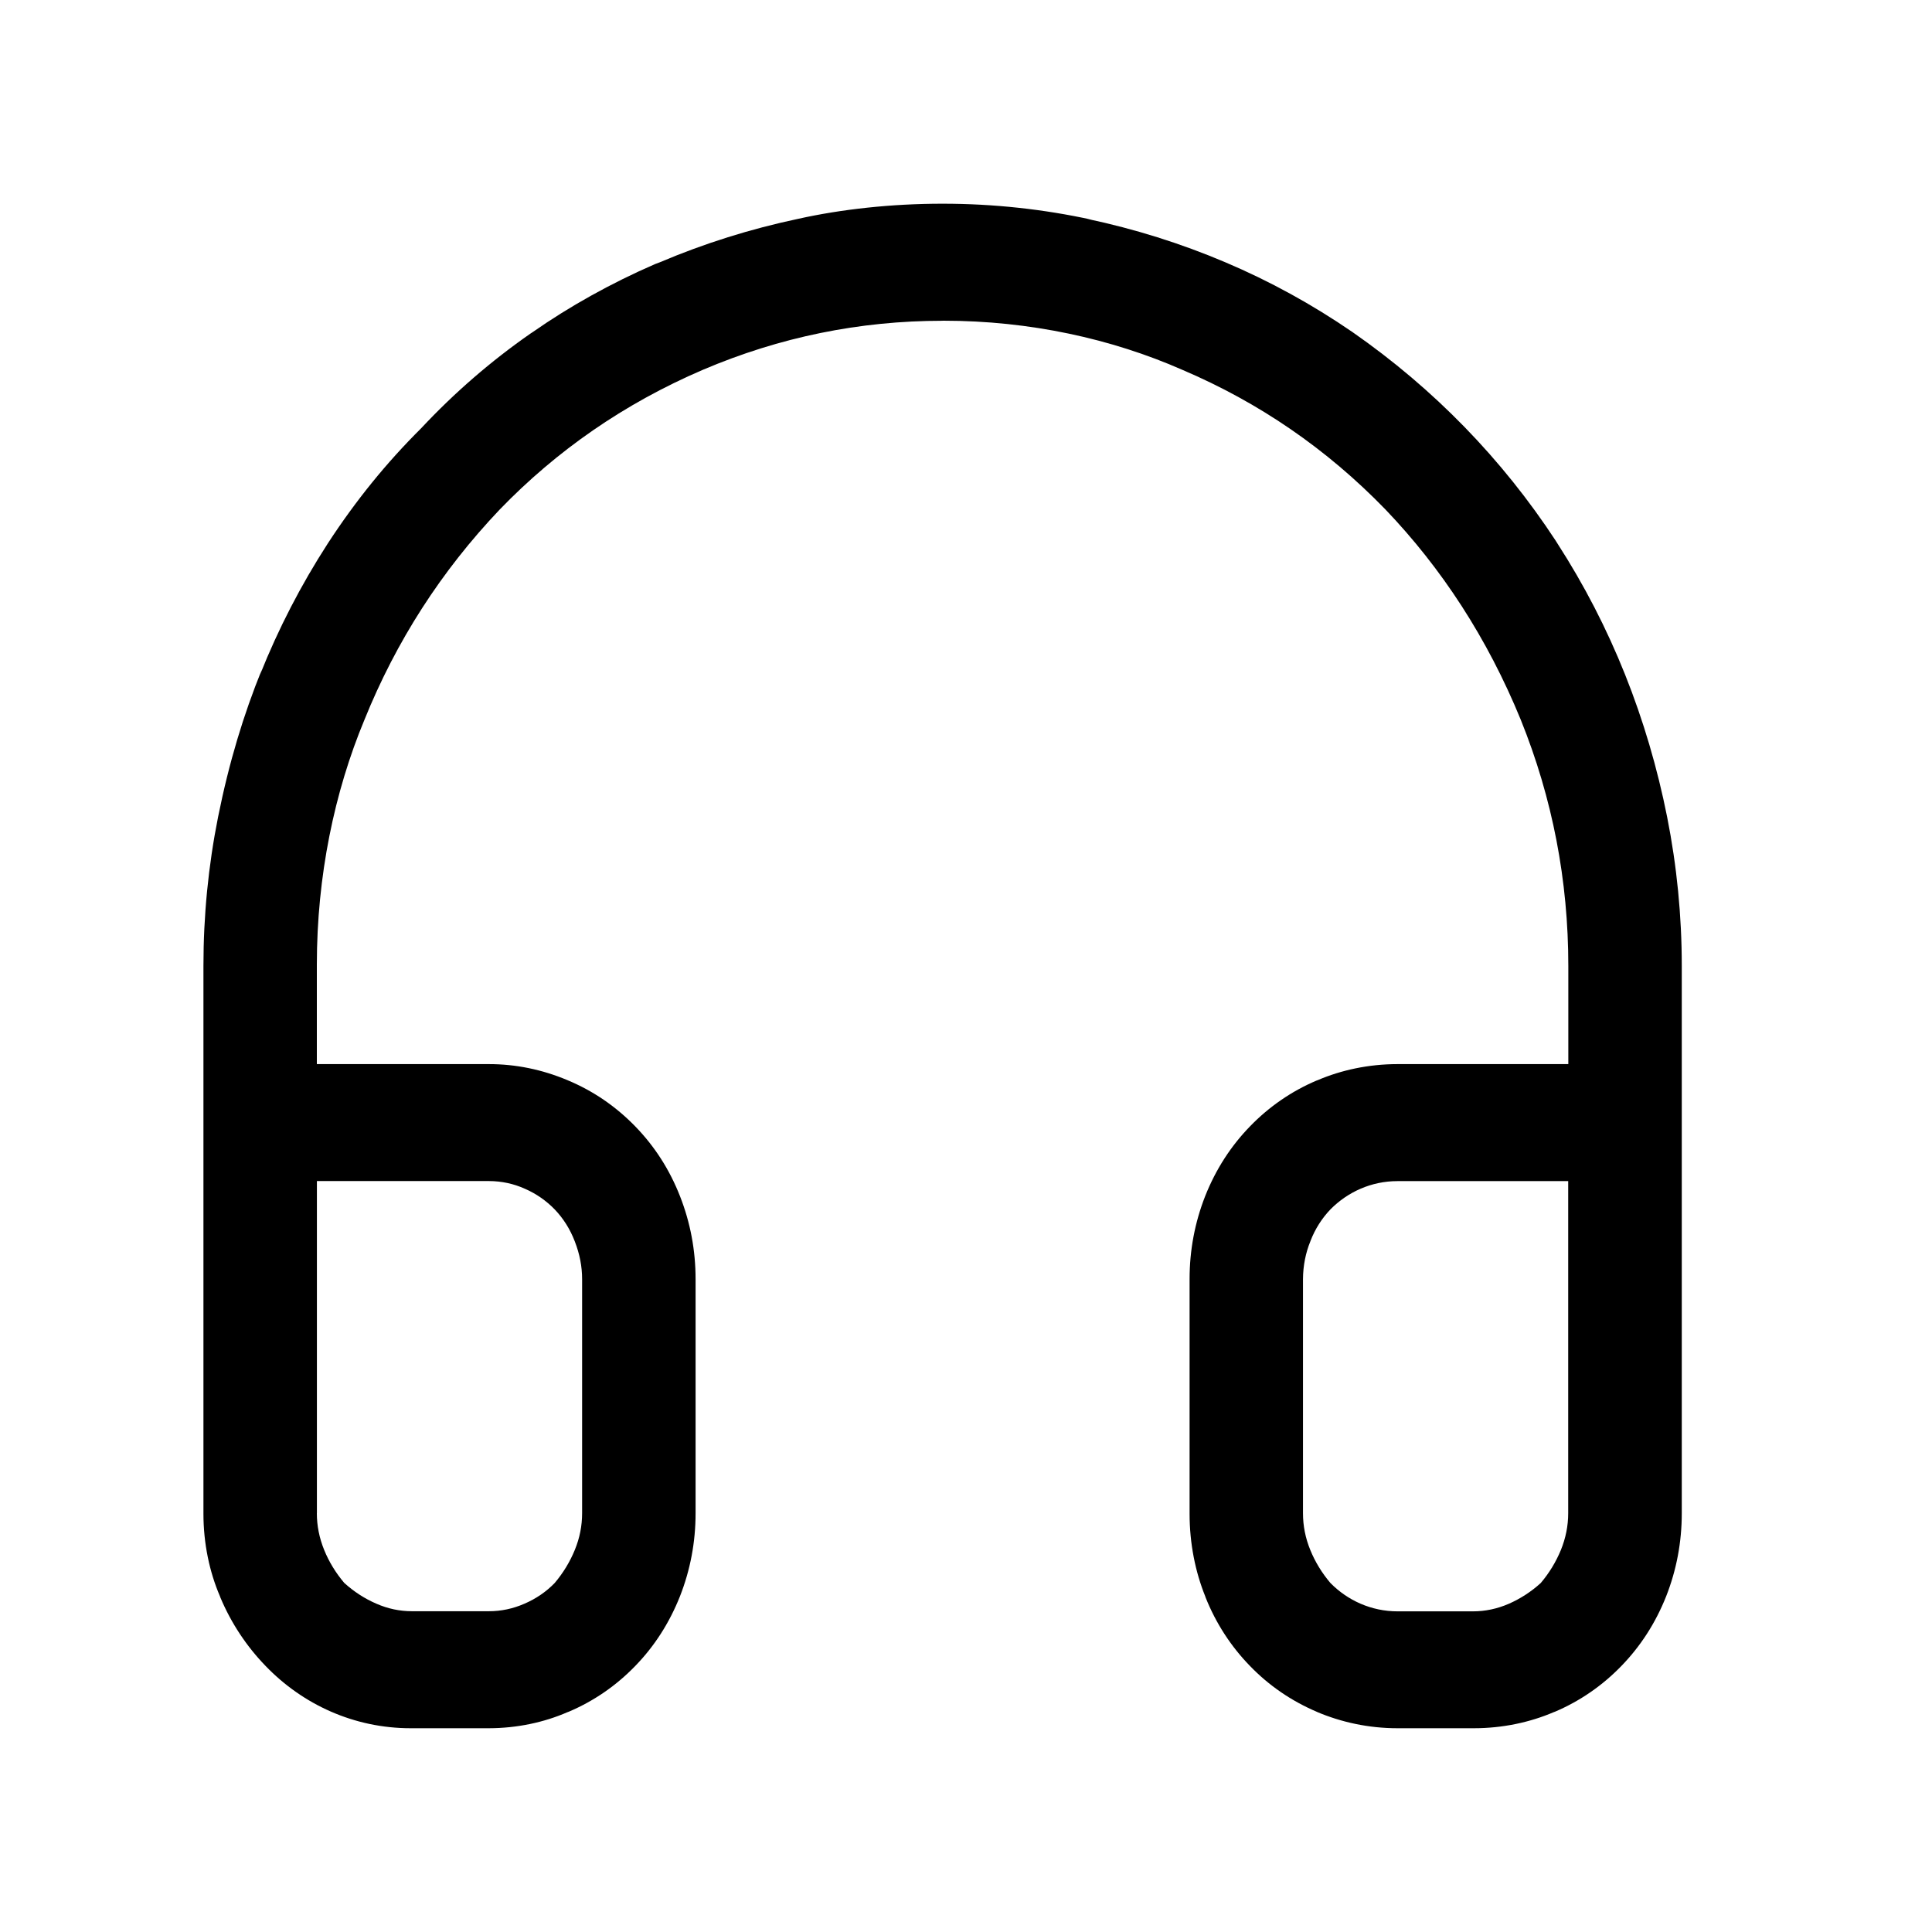
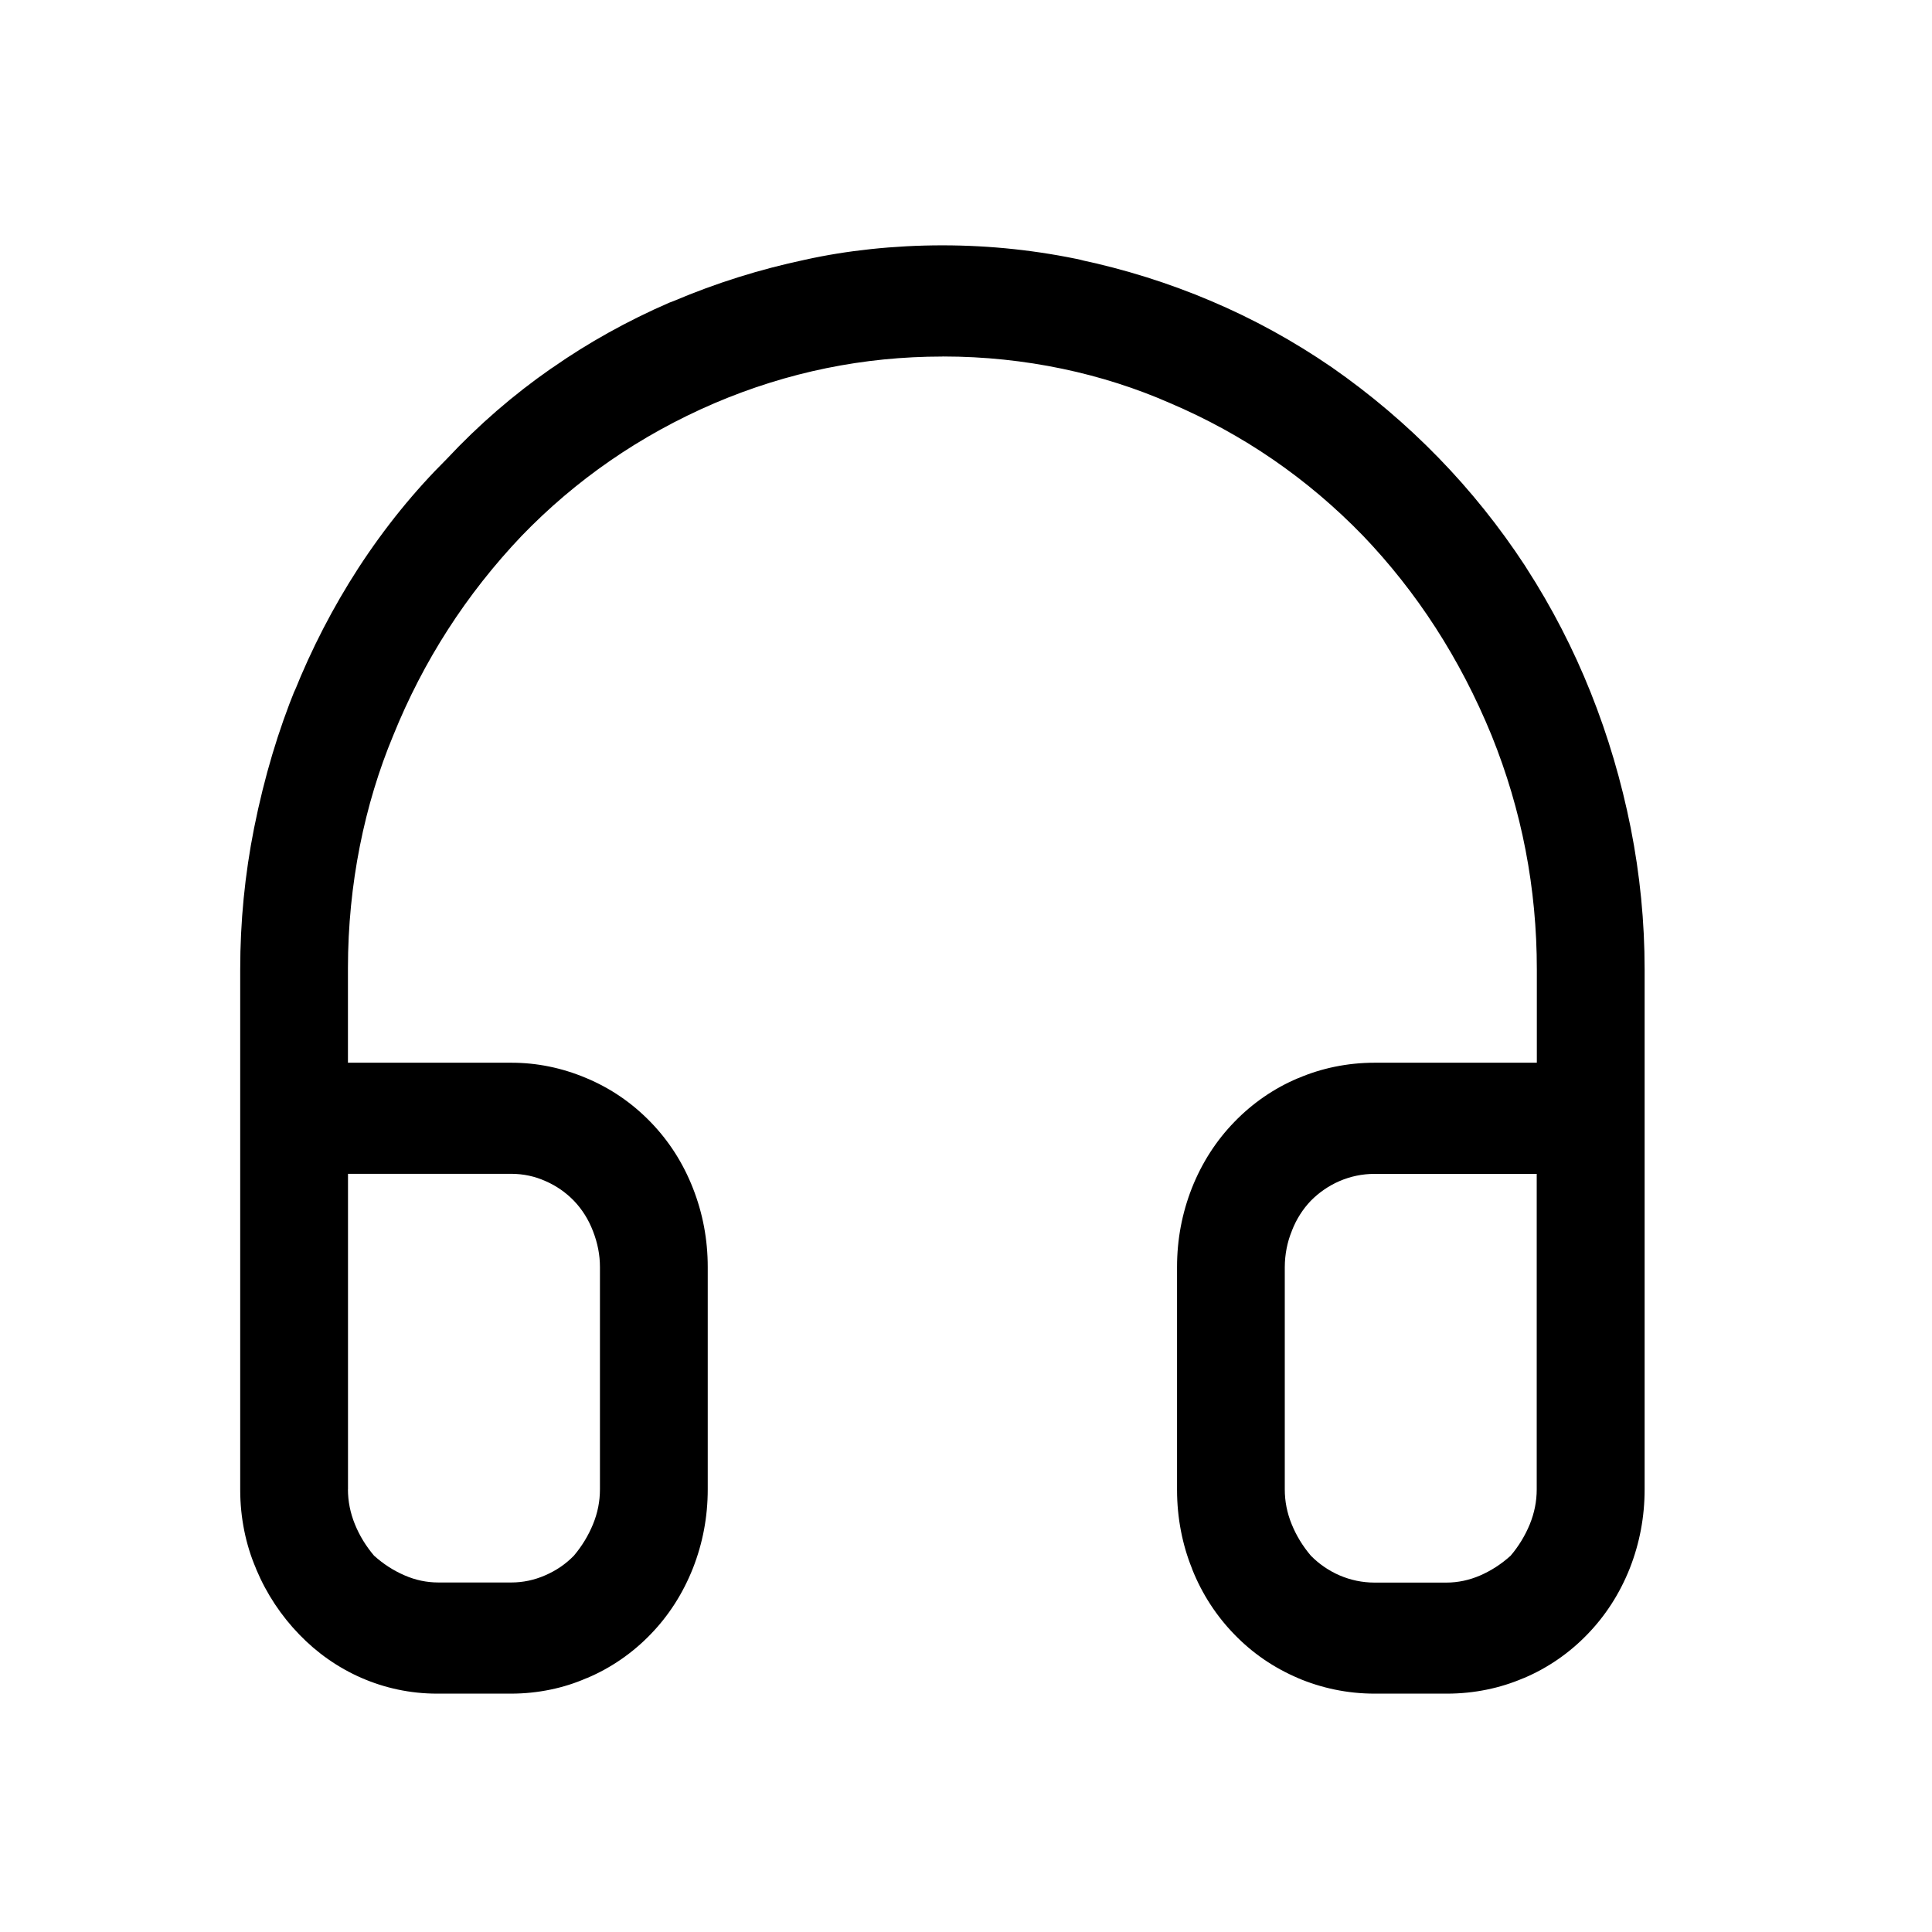
<svg xmlns="http://www.w3.org/2000/svg" width="256" height="256" viewBox="0 0 256 256" fill="none">
-   <path d="M124.897 42.504C113.904 42.504 103.315 44.664 93.137 49C82.657 53.496 73.72 59.752 66.226 67.504C58.469 75.664 52.495 84.96 48.291 95.376C44.303 104.952 41.984 116.104 41.984 127.808C41.984 127.872 41.984 127.944 41.984 128.008V141H64.776C68.329 141 71.804 141.704 75.194 143.128C78.592 144.544 81.579 146.584 84.17 149.248C86.761 151.912 88.731 155 90.104 158.504C91.477 162 92.168 165.664 92.168 169.504V200.504C92.168 204.336 91.477 208 90.104 211.504C88.677 215.104 86.668 218.184 84.17 220.752C81.68 223.328 78.693 225.4 75.373 226.808L75.194 226.872C72.114 228.216 68.538 228.992 64.776 229H54.59C54.536 229 54.474 229 54.412 229C46.902 229 40.099 225.848 35.196 220.752C32.683 218.16 30.642 215.096 29.207 211.688L29.137 211.496C27.757 208.28 26.957 204.52 26.957 200.576C26.957 200.544 26.957 200.52 26.957 200.488V128C26.957 121.336 27.601 114.752 28.897 108.248C30.348 101.024 32.264 94.704 34.715 88.672L34.467 89.368C36.895 83.288 39.882 77.504 43.442 72C47.174 66.272 51.246 61.28 55.777 56.776L55.8 56.752C60.199 52.048 65.04 47.856 70.276 44.208L70.594 44C75.435 40.616 80.974 37.52 86.799 34.992L87.436 34.752C93.331 32.248 99.436 30.336 105.743 29C111.5 27.72 118.117 26.992 124.897 26.992C131.677 26.992 138.286 27.72 144.671 29.112L144.05 29C150.357 30.336 156.462 32.248 162.358 34.752C168.254 37.248 173.87 40.336 179.208 44C190.022 51.528 199.059 60.848 206.134 71.64L206.359 72C209.912 77.504 212.899 83.296 215.327 89.376C217.755 95.456 219.609 101.752 220.905 108.256C222.192 114.752 222.844 121.336 222.844 128V200.504C222.844 204.336 222.154 208 220.781 211.504C219.353 215.104 217.336 218.184 214.838 220.752C212.348 223.328 209.361 225.4 206.049 226.808L205.87 226.872C202.736 228.216 199.106 229 195.289 229C195.258 229 195.227 229 195.196 229H185.266C185.243 229 185.212 229 185.181 229C181.364 229 177.734 228.216 174.414 226.8L174.6 226.872C171.109 225.4 168.122 223.328 165.632 220.752C163.126 218.184 161.117 215.104 159.752 211.68L159.69 211.496C158.386 208.264 157.626 204.52 157.626 200.584C157.626 200.552 157.626 200.52 157.626 200.488V169.496C157.626 165.664 158.317 162 159.69 158.496C161.117 154.896 163.134 151.816 165.632 149.248C168.122 146.672 171.109 144.6 174.421 143.192L174.6 143.128C177.734 141.784 181.364 141 185.181 141C185.212 141 185.243 141 185.274 141H207.81V128C207.81 116.664 205.715 105.792 201.511 95.376C197.081 84.552 191.03 75.296 183.56 67.488L183.567 67.496C175.81 59.496 166.842 53.336 156.656 49C147.309 44.888 136.44 42.496 125.029 42.496C124.982 42.496 124.943 42.496 124.897 42.496V42.504ZM207.802 156.504H185.259C185.235 156.504 185.204 156.504 185.173 156.504C181.713 156.504 178.579 157.936 176.291 160.248C175.158 161.432 174.258 162.848 173.653 164.416L173.622 164.504C173.017 165.984 172.66 167.696 172.653 169.504V200.512C172.653 202.176 172.971 203.8 173.622 205.384C174.266 206.968 175.158 208.424 176.291 209.76C178.579 212.08 181.721 213.512 185.181 213.512C185.204 213.512 185.235 213.512 185.259 213.512H195.188C196.802 213.512 198.384 213.176 199.92 212.512C201.449 211.84 202.868 210.928 204.156 209.76C205.289 208.424 206.173 206.96 206.825 205.384C207.469 203.8 207.794 202.176 207.794 200.504V156.504H207.802ZM41.984 200.504C41.984 202.168 42.31 203.792 42.954 205.376C43.597 206.96 44.49 208.416 45.622 209.752C46.918 210.92 48.33 211.832 49.866 212.496C51.402 213.168 52.969 213.496 54.598 213.496H64.776C66.389 213.496 67.964 213.168 69.5 212.496C71.036 211.832 72.37 210.92 73.503 209.752C74.628 208.416 75.52 206.952 76.164 205.376C76.816 203.792 77.133 202.168 77.133 200.496V169.496C77.133 167.832 76.816 166.168 76.164 164.496C75.535 162.848 74.628 161.432 73.503 160.256C72.386 159.104 71.059 158.176 69.578 157.528L69.5 157.496C68.104 156.864 66.475 156.496 64.768 156.496H41.992V200.496L41.984 200.504Z" fill="currentColor" />
+   <g data-optical="rg" transform="translate(124.39,137.31) scale(0.95) translate(-124.39,-137.31)">
+     <path d="M124.897 42.504C113.904 42.504 103.315 44.664 93.137 49C82.657 53.496 73.72 59.752 66.226 67.504C58.469 75.664 52.495 84.96 48.291 95.376C44.303 104.952 41.984 116.104 41.984 127.808C41.984 127.872 41.984 127.944 41.984 128.008V141H64.776C68.329 141 71.804 141.704 75.194 143.128C78.592 144.544 81.579 146.584 84.17 149.248C86.761 151.912 88.731 155 90.104 158.504C91.477 162 92.168 165.664 92.168 169.504V200.504C92.168 204.336 91.477 208 90.104 211.504C88.677 215.104 86.668 218.184 84.17 220.752C81.68 223.328 78.693 225.4 75.373 226.808L75.194 226.872C72.114 228.216 68.538 228.992 64.776 229H54.59C54.536 229 54.474 229 54.412 229C46.902 229 40.099 225.848 35.196 220.752C32.683 218.16 30.642 215.096 29.207 211.688L29.137 211.496C27.757 208.28 26.957 204.52 26.957 200.576C26.957 200.544 26.957 200.52 26.957 200.488V128C26.957 121.336 27.601 114.752 28.897 108.248C30.348 101.024 32.264 94.704 34.715 88.672L34.467 89.368C36.895 83.288 39.882 77.504 43.442 72C47.174 66.272 51.246 61.28 55.777 56.776L55.8 56.752C60.199 52.048 65.04 47.856 70.276 44.208L70.594 44C75.435 40.616 80.974 37.52 86.799 34.992L87.436 34.752C93.331 32.248 99.436 30.336 105.743 29C111.5 27.72 118.117 26.992 124.897 26.992C131.677 26.992 138.286 27.72 144.671 29.112L144.05 29C150.357 30.336 156.462 32.248 162.358 34.752C168.254 37.248 173.87 40.336 179.208 44C190.022 51.528 199.059 60.848 206.134 71.64L206.359 72C209.912 77.504 212.899 83.296 215.327 89.376C217.755 95.456 219.609 101.752 220.905 108.256C222.192 114.752 222.844 121.336 222.844 128V200.504C222.844 204.336 222.154 208 220.781 211.504C219.353 215.104 217.336 218.184 214.838 220.752C212.348 223.328 209.361 225.4 206.049 226.808L205.87 226.872C202.736 228.216 199.106 229 195.289 229C195.258 229 195.227 229 195.196 229H185.266C185.243 229 185.212 229 185.181 229C181.364 229 177.734 228.216 174.414 226.8L174.6 226.872C171.109 225.4 168.122 223.328 165.632 220.752C163.126 218.184 161.117 215.104 159.752 211.68L159.69 211.496C158.386 208.264 157.626 204.52 157.626 200.584C157.626 200.552 157.626 200.52 157.626 200.488V169.496C157.626 165.664 158.317 162 159.69 158.496C161.117 154.896 163.134 151.816 165.632 149.248C168.122 146.672 171.109 144.6 174.421 143.192L174.6 143.128C177.734 141.784 181.364 141 185.181 141C185.212 141 185.243 141 185.274 141H207.81V128C207.81 116.664 205.715 105.792 201.511 95.376C197.081 84.552 191.03 75.296 183.56 67.488L183.567 67.496C175.81 59.496 166.842 53.336 156.656 49C147.309 44.888 136.44 42.496 125.029 42.496C124.982 42.496 124.943 42.496 124.897 42.496V42.504ZM207.802 156.504H185.259C185.235 156.504 185.204 156.504 185.173 156.504C181.713 156.504 178.579 157.936 176.291 160.248C175.158 161.432 174.258 162.848 173.653 164.416L173.622 164.504C173.017 165.984 172.66 167.696 172.653 169.504V200.512C172.653 202.176 172.971 203.8 173.622 205.384C174.266 206.968 175.158 208.424 176.291 209.76C178.579 212.08 181.721 213.512 185.181 213.512C185.204 213.512 185.235 213.512 185.259 213.512H195.188C196.802 213.512 198.384 213.176 199.92 212.512C201.449 211.84 202.868 210.928 204.156 209.76C205.289 208.424 206.173 206.96 206.825 205.384C207.469 203.8 207.794 202.176 207.794 200.504V156.504H207.802ZM41.984 200.504C41.984 202.168 42.31 203.792 42.954 205.376C43.597 206.96 44.49 208.416 45.622 209.752C46.918 210.92 48.33 211.832 49.866 212.496C51.402 213.168 52.969 213.496 54.598 213.496H64.776C66.389 213.496 67.964 213.168 69.5 212.496C71.036 211.832 72.37 210.92 73.503 209.752C74.628 208.416 75.52 206.952 76.164 205.376C76.816 203.792 77.133 202.168 77.133 200.496V169.496C77.133 167.832 76.816 166.168 76.164 164.496C75.535 162.848 74.628 161.432 73.503 160.256C72.386 159.104 71.059 158.176 69.578 157.528L69.5 157.496C68.104 156.864 66.475 156.496 64.768 156.496H41.992V200.496L41.984 200.504Z" fill="currentColor" />
+   </g>
</svg>
